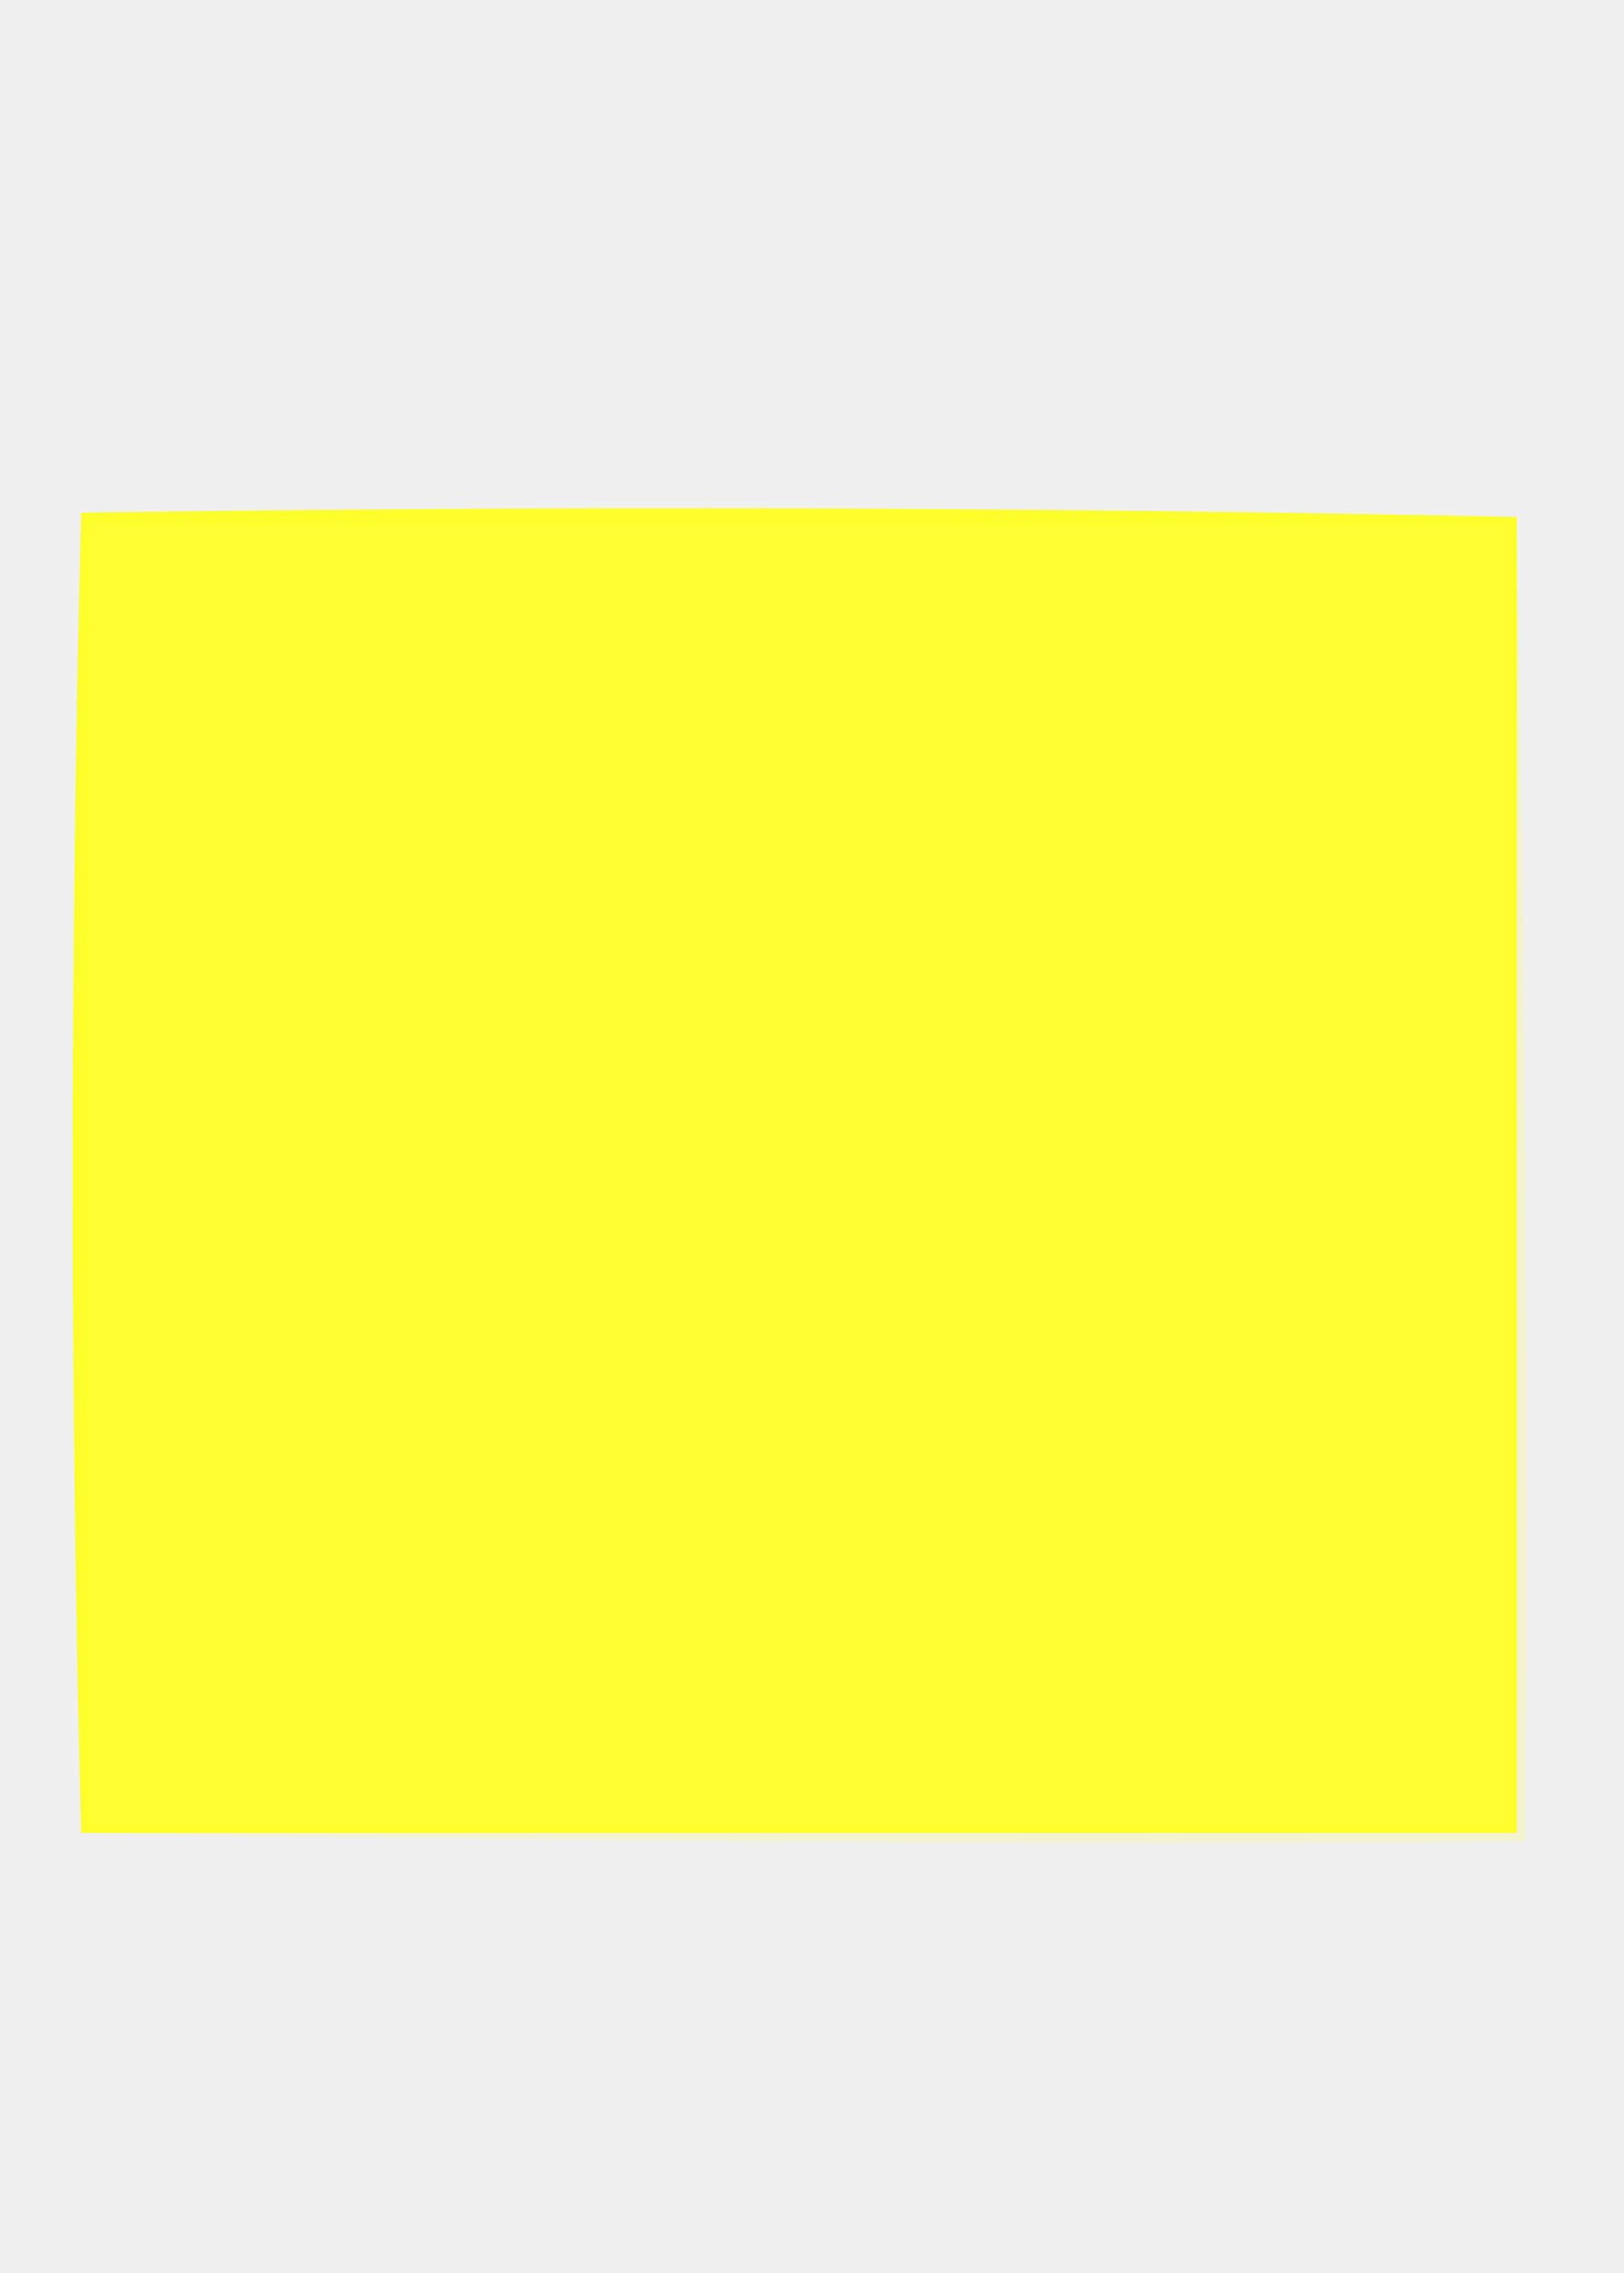
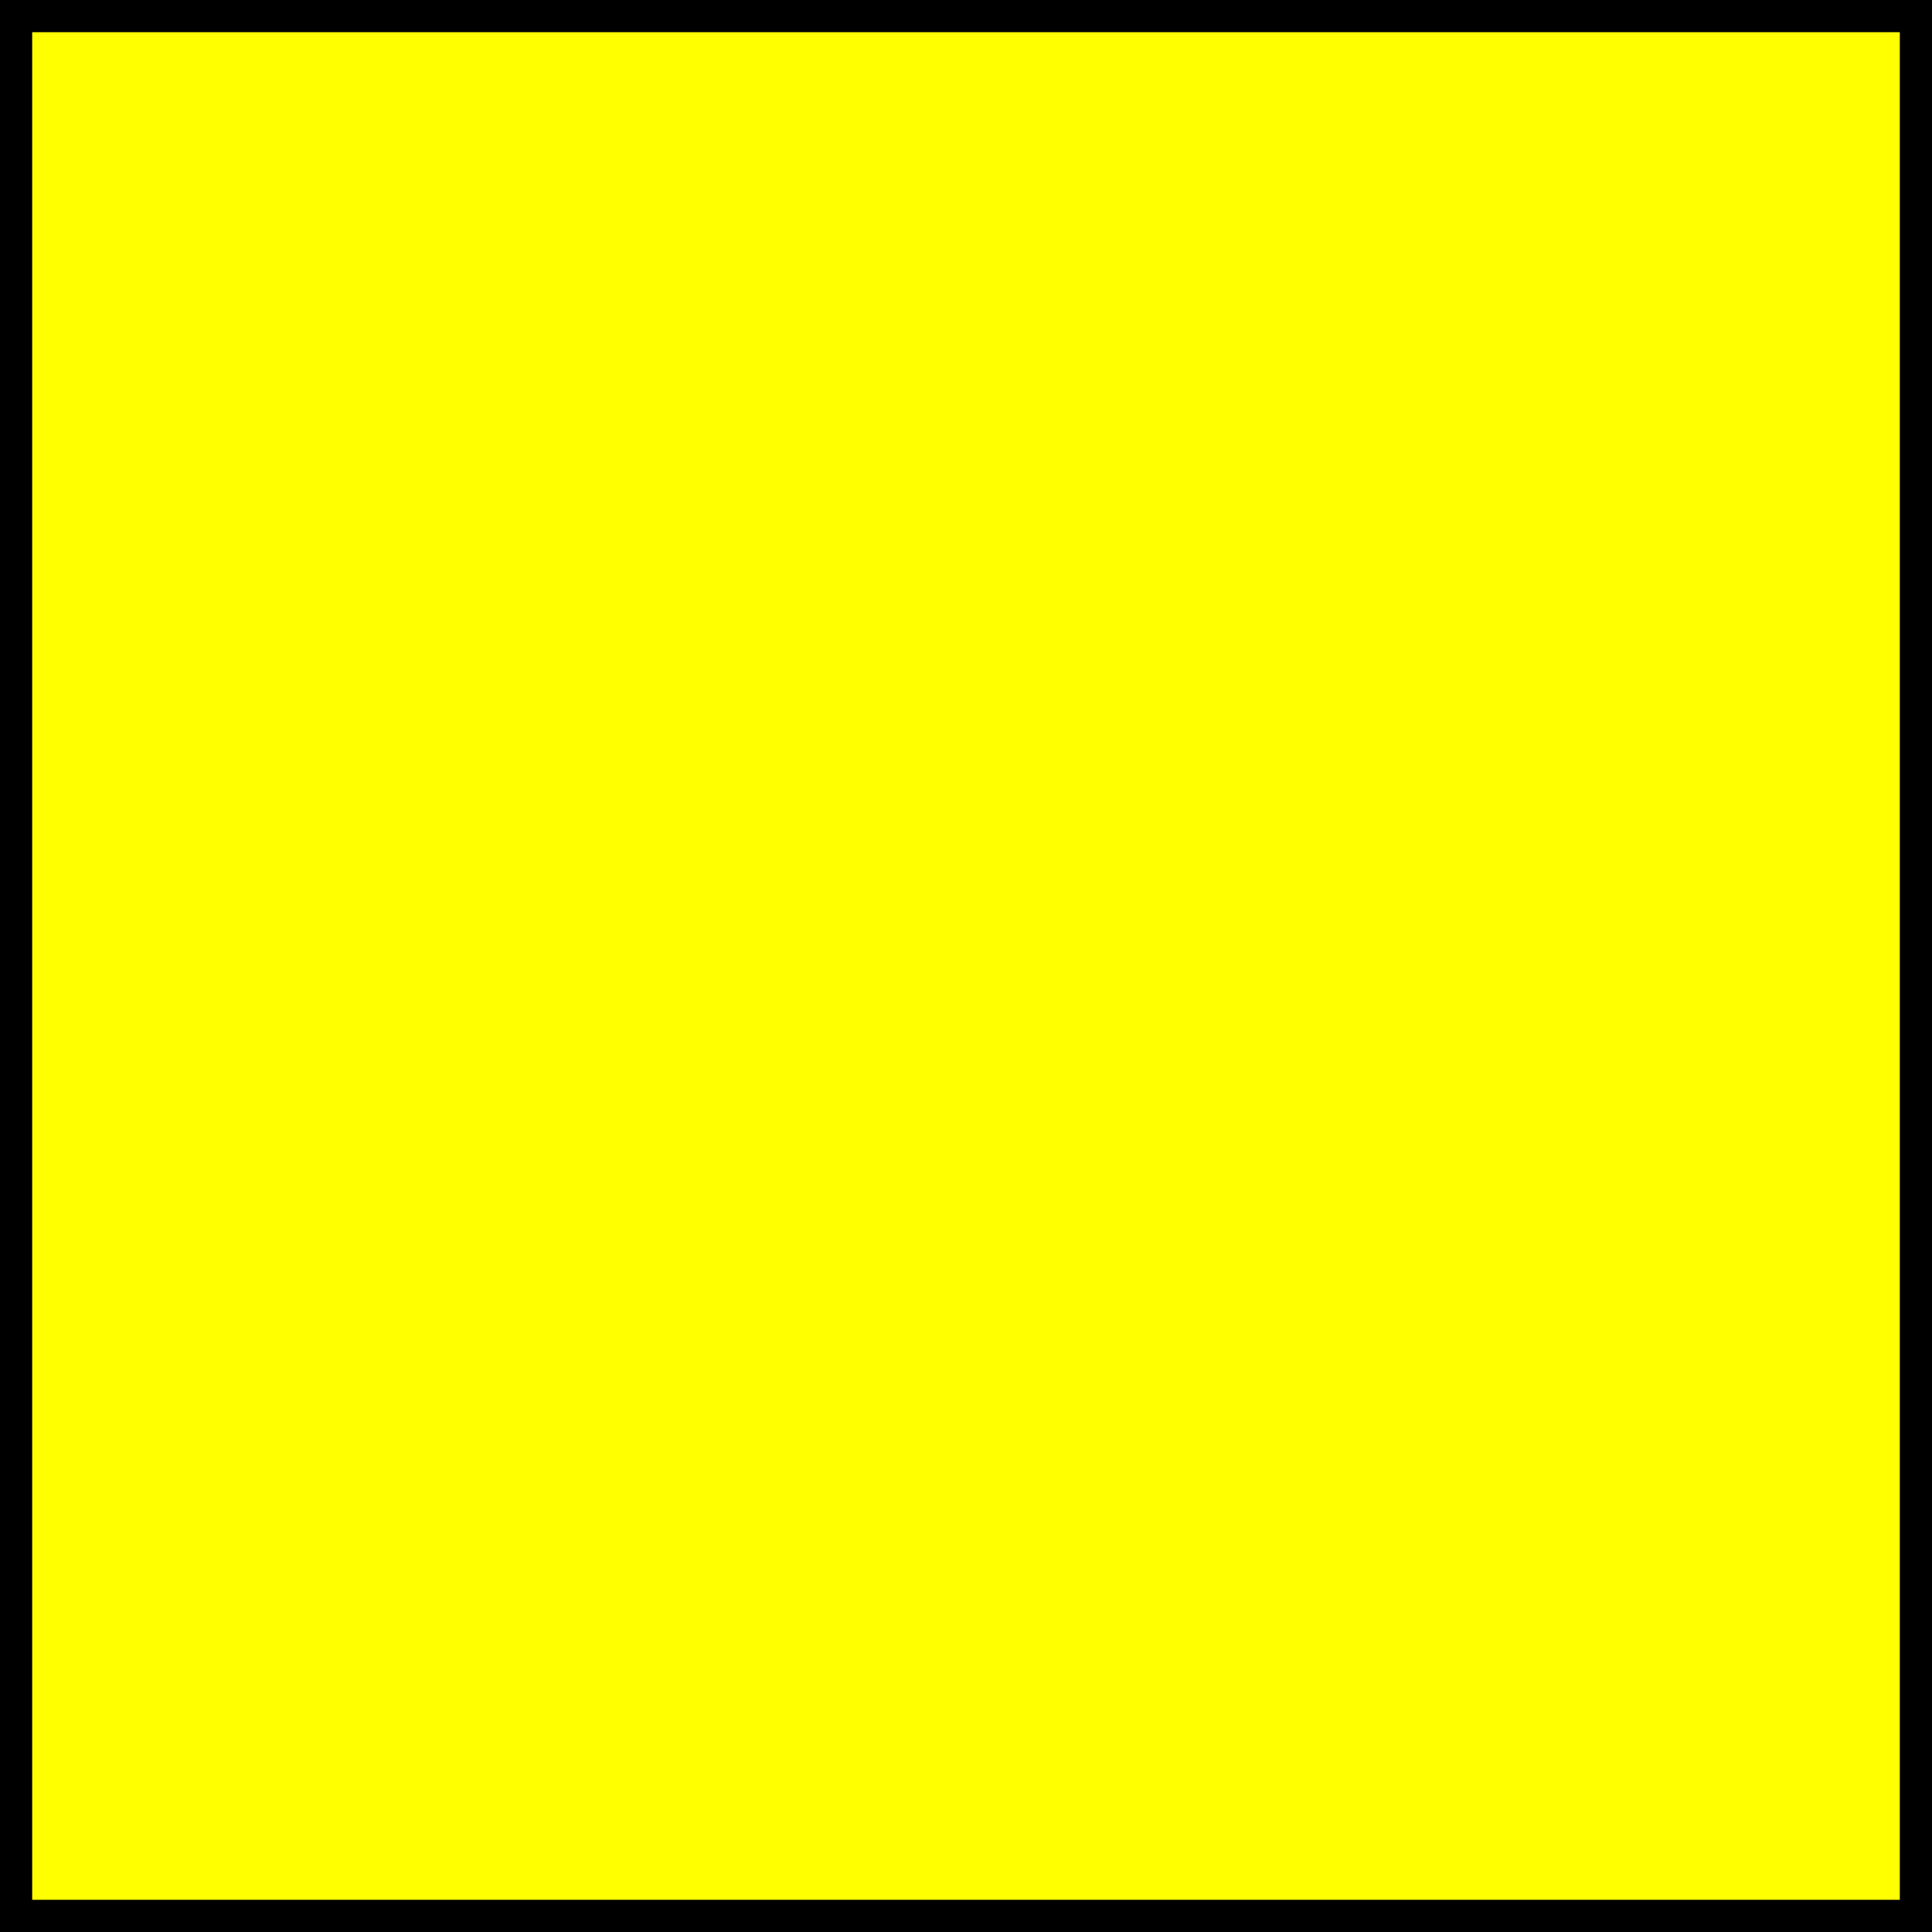
- <svg xmlns="http://www.w3.org/2000/svg" version="1.1" width="190px" height="266px" style="shape-rendering:geometricPrecision; text-rendering:geometricPrecision; image-rendering:optimizeQuality; fill-rule:evenodd; clip-rule:evenodd">
-   <g>
-     <path style="opacity:1" fill="#fefe2c" d="M 177.5,60.5 C 177.5,111.833 177.5,163.167 177.5,214.5C 121.5,214.5 65.5,214.5 9.5,214.5C 8.168,163.098 8.168,111.598 9.5,60C 65.668,59.168 121.668,59.335 177.5,60.5 Z" />
+ <svg xmlns="http://www.w3.org/2000/svg" width="300" height="300" viewBox="0 0 300 300" fill="none">
+   <g clip-path="url(#clip0_435_30)">
+     <rect width="300" height="300" fill="white" />
+     <rect width="300" height="300" fill="#FFFF00" />
+     <rect x="2.5" y="2.5" width="295" height="295" stroke="black" stroke-width="5" />
  </g>
-   <g>
-     <path style="opacity:1" fill="#feff32" d="M 10.5,61.5 C 65.833,61.5 121.167,61.5 176.5,61.5C 176.5,112.167 176.5,162.833 176.5,213.5C 121.167,213.5 65.833,213.5 10.5,213.5C 10.5,162.833 10.5,112.167 10.5,61.5 Z" />
-   </g>
-   <g>
-     <path style="opacity:0.217" fill="#fffe57" d="M 177.5,60.5 C 178.499,111.997 178.832,163.664 178.5,215.5C 121.998,215.832 65.664,215.499 9.5,214.5C 65.5,214.5 121.5,214.5 177.5,214.5C 177.5,163.167 177.5,111.833 177.5,60.5 Z" />
-   </g>
+   <defs>
+     <clipPath id="clip0_435_30">
+       <rect width="300" height="300" fill="white" />
+     </clipPath>
+   </defs>
</svg>
